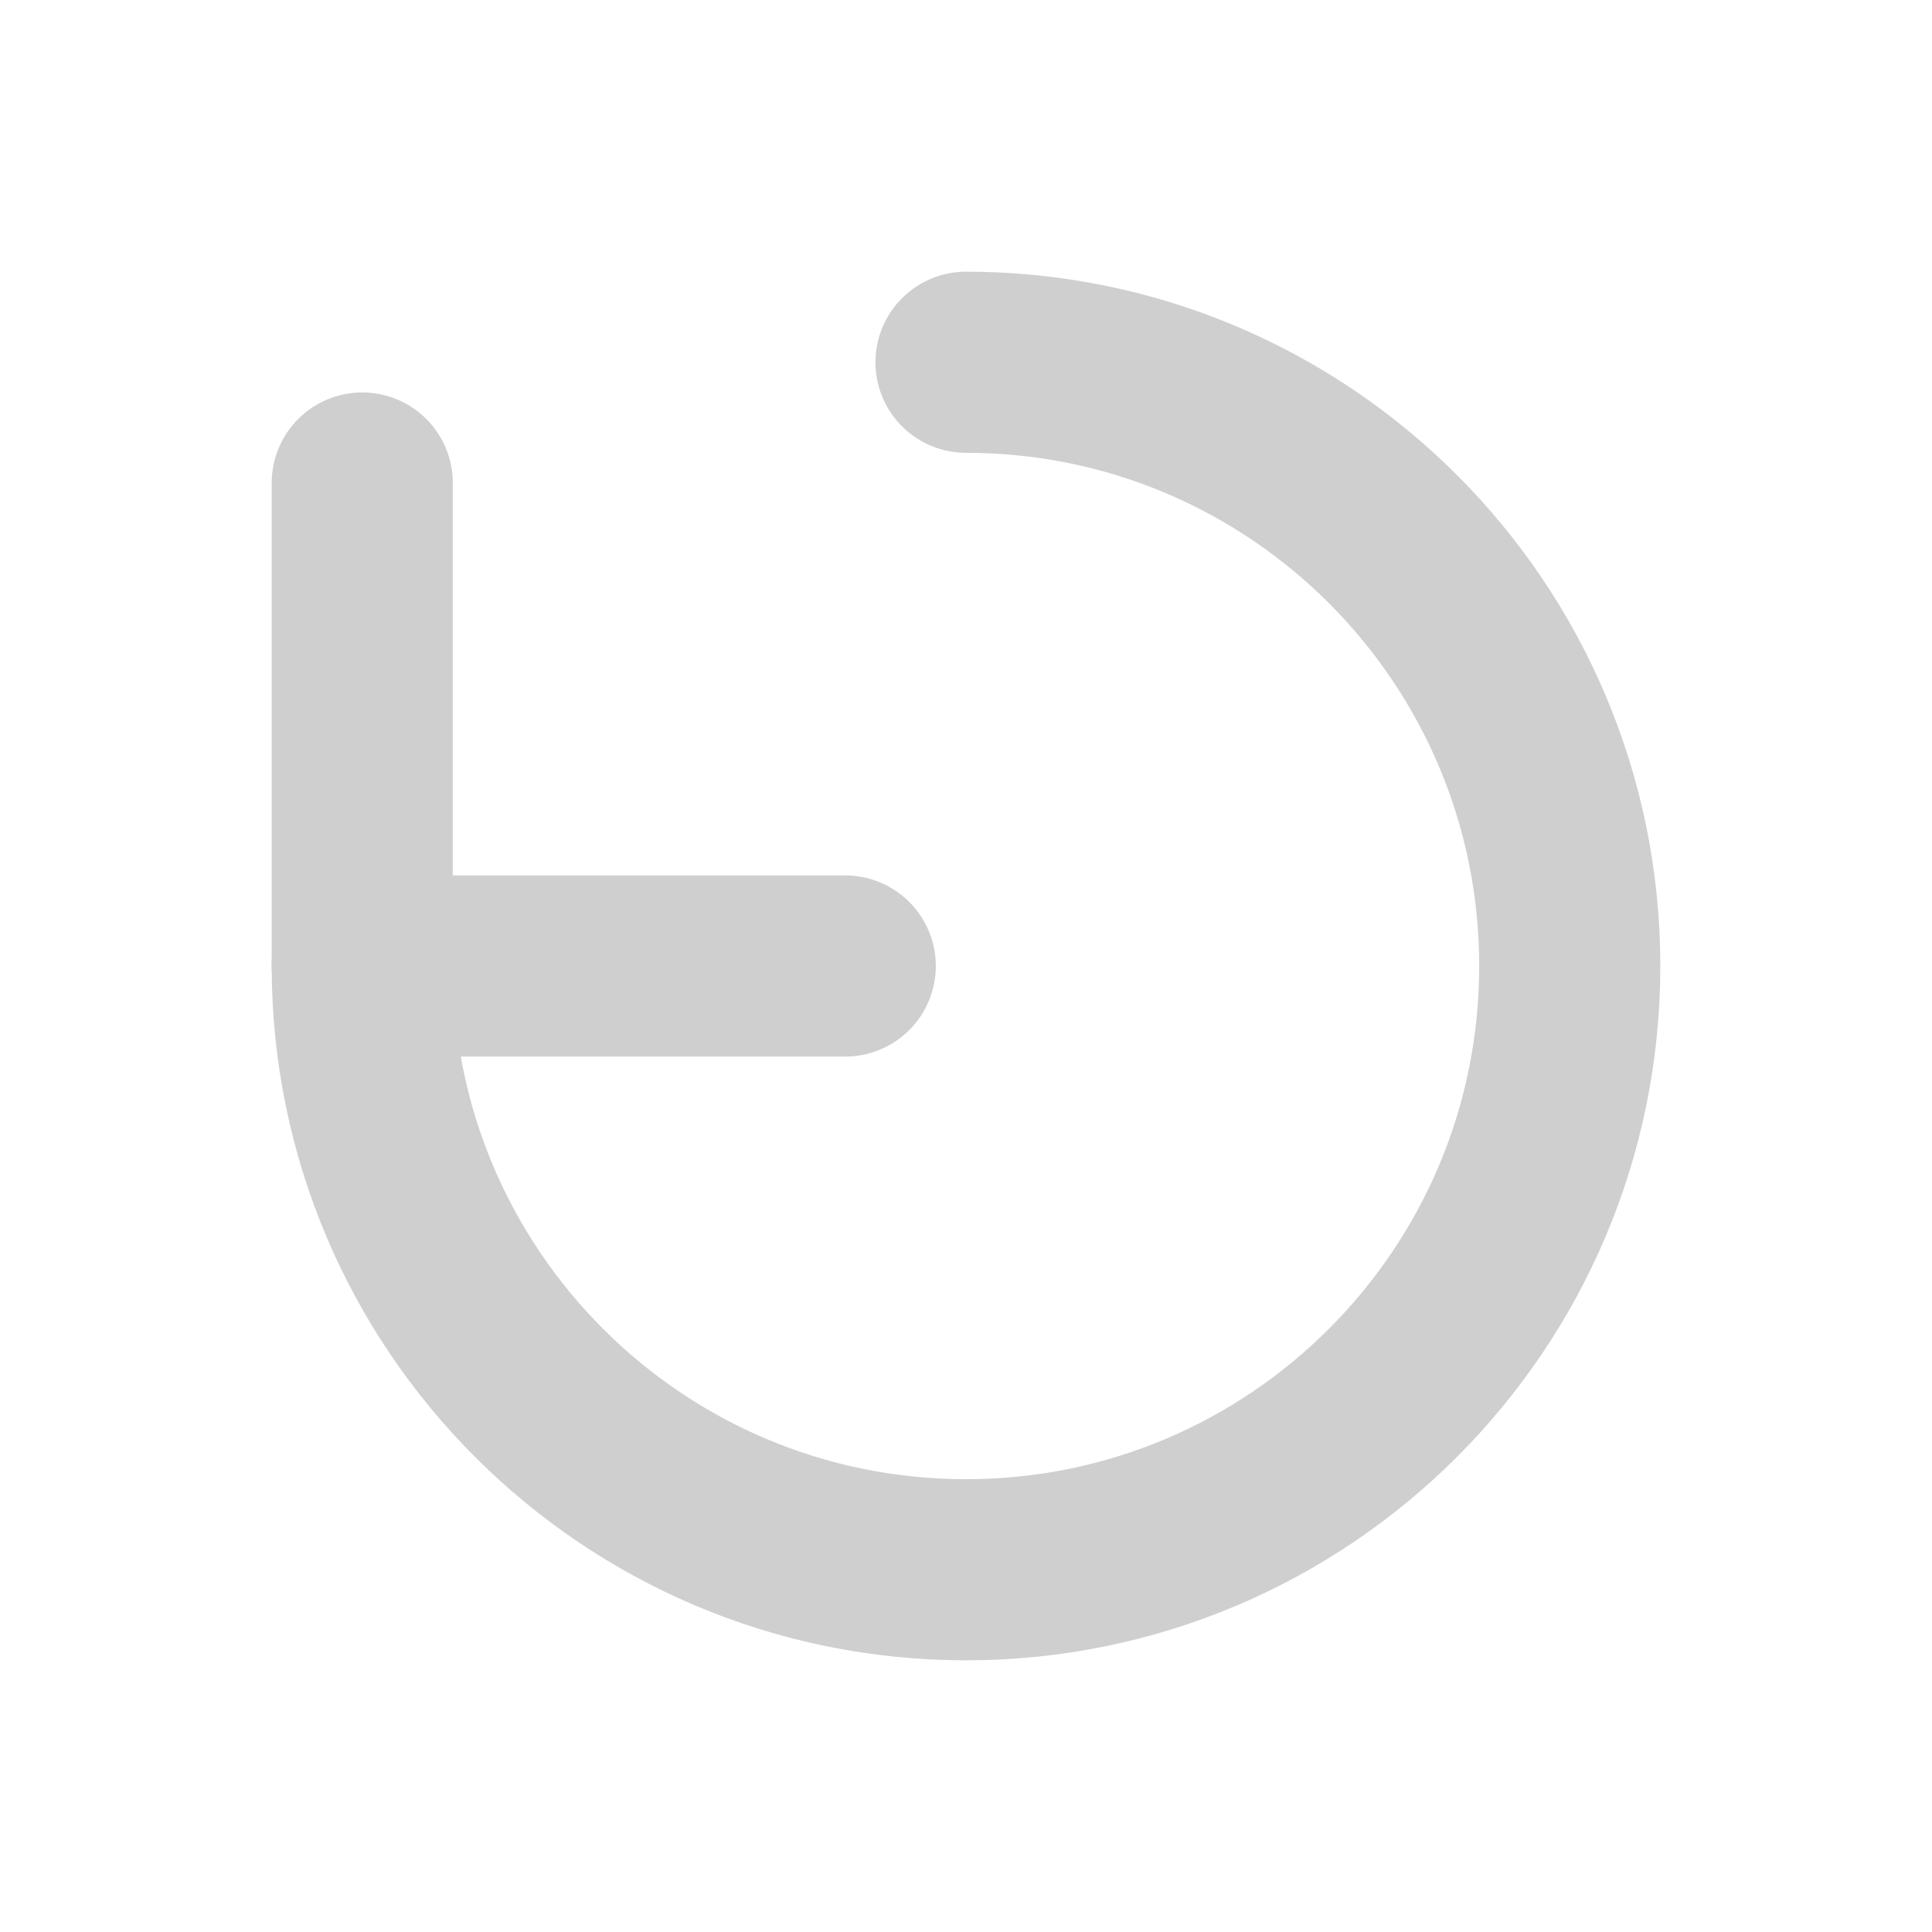
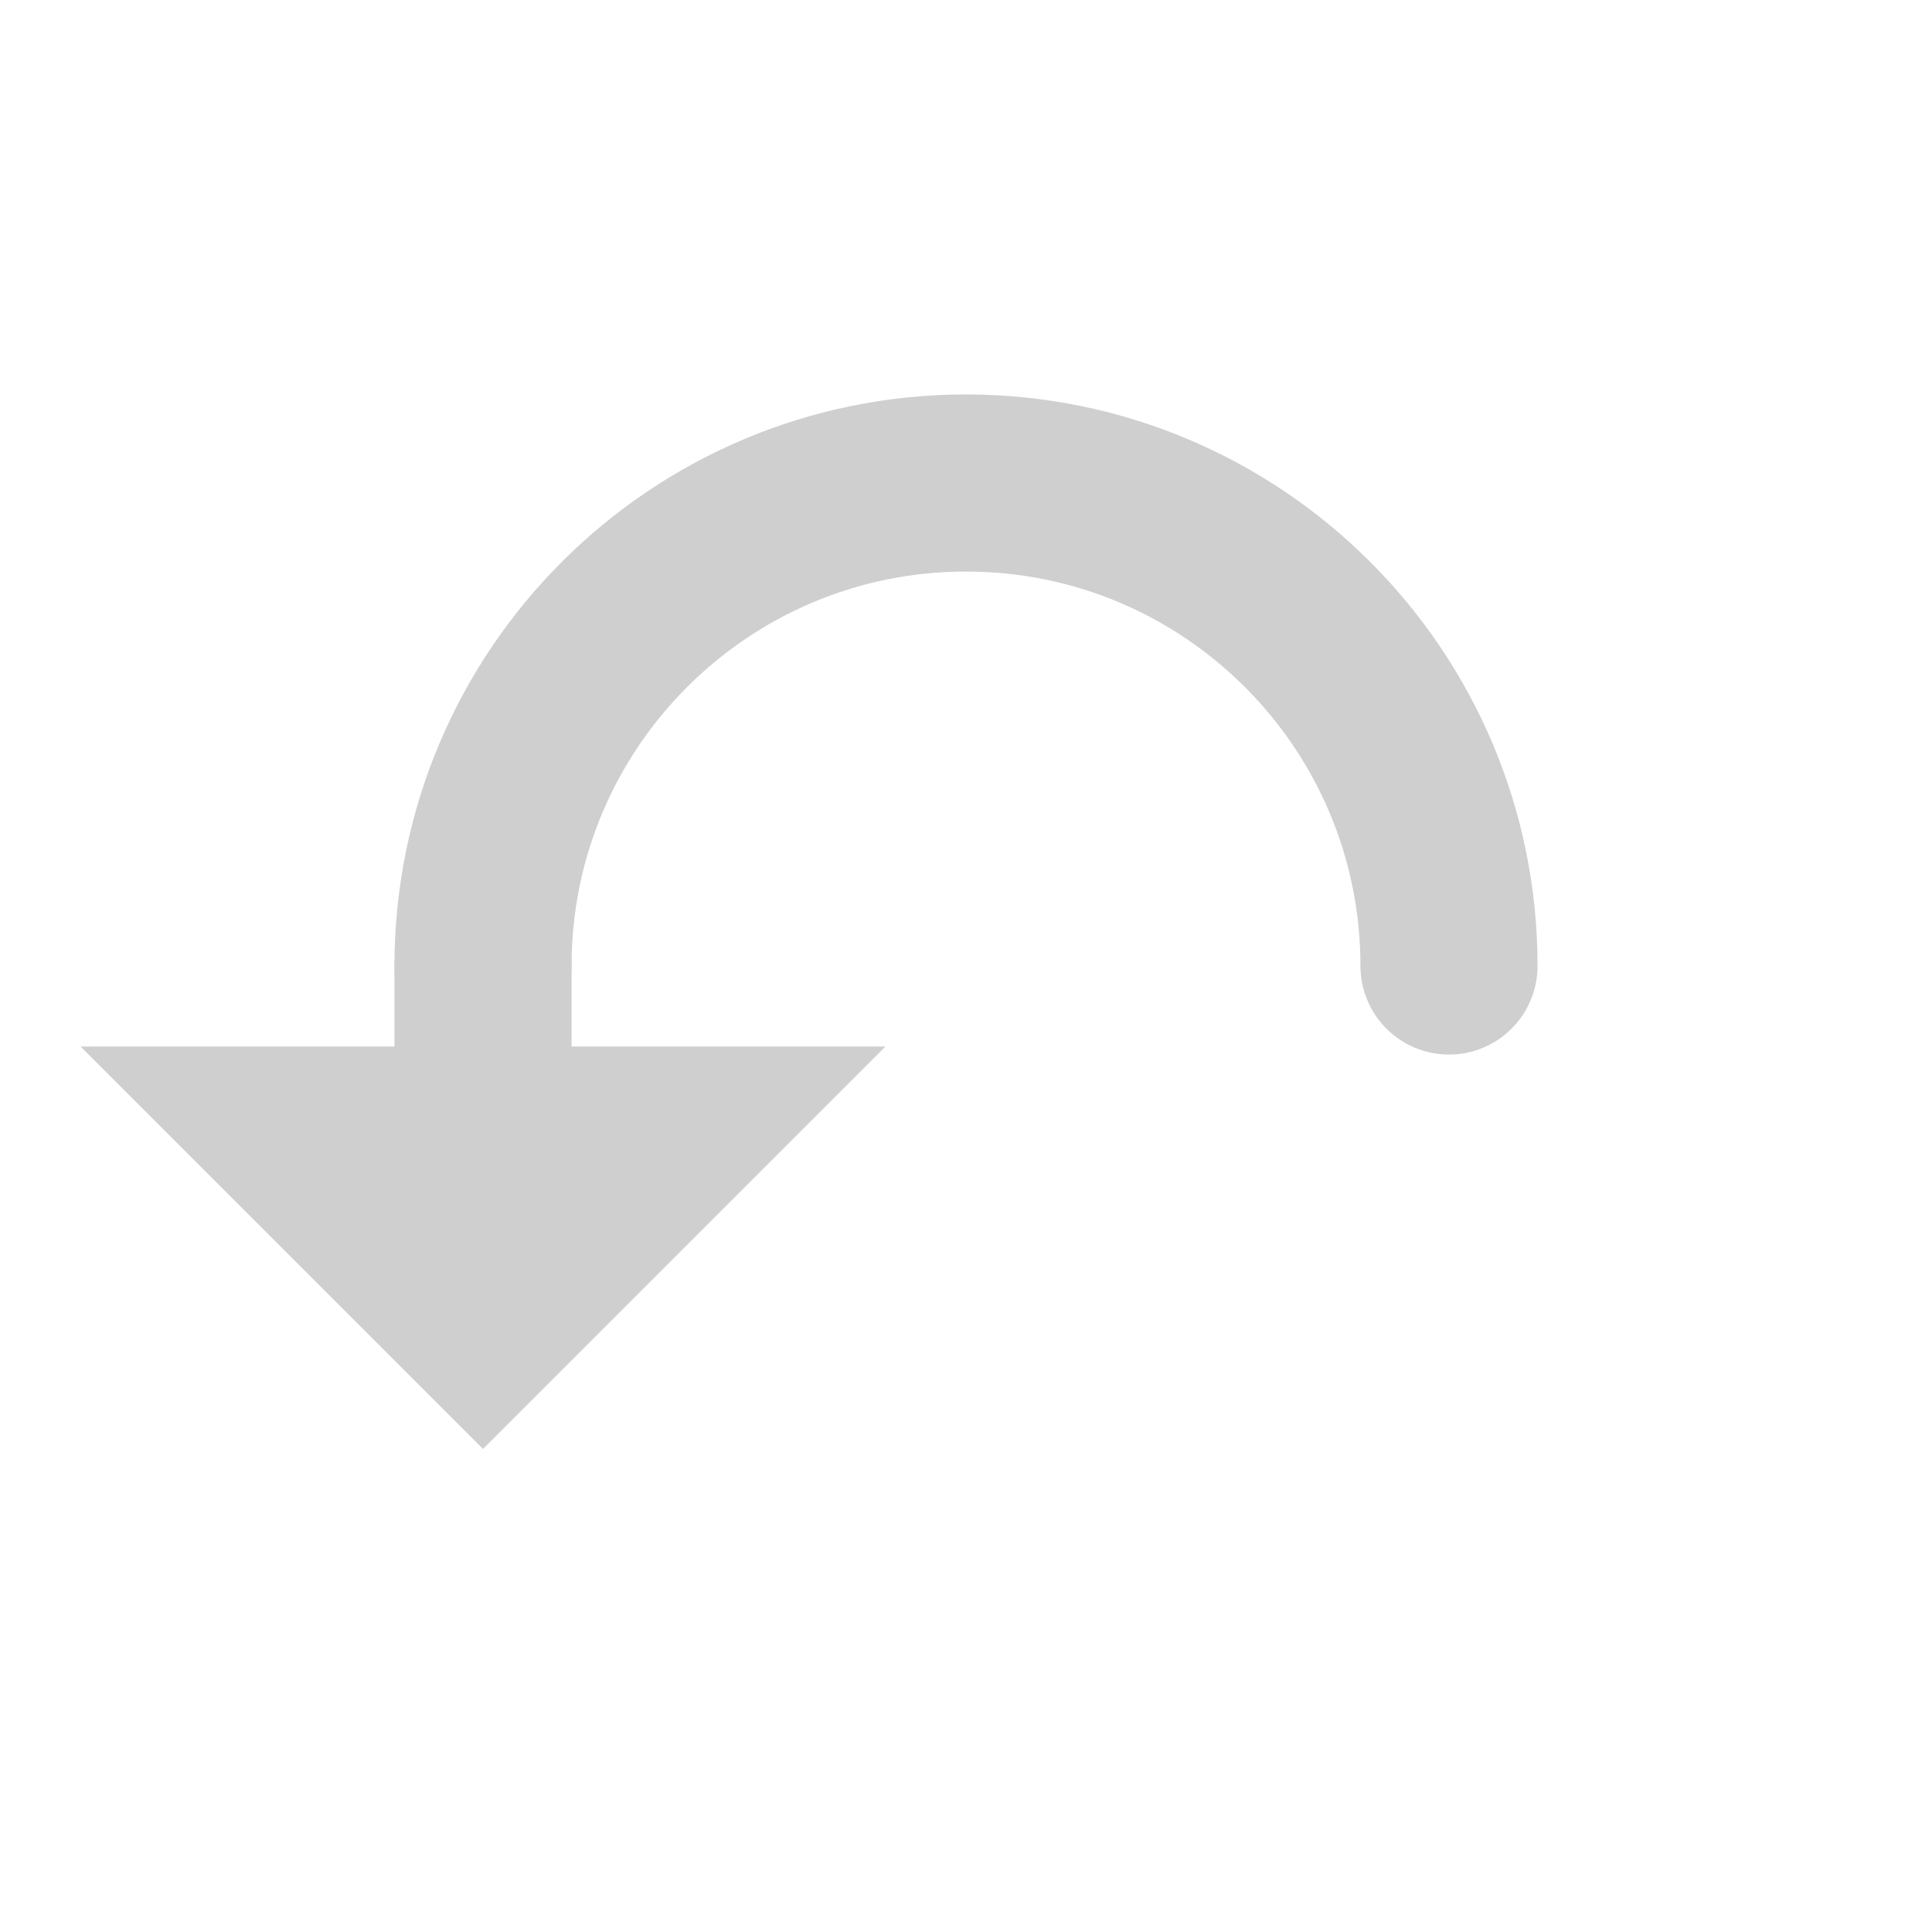
- <svg xmlns="http://www.w3.org/2000/svg" viewBox="0 0 16 16" fill="none">
-   <path d="M3 8a5 5 0 1 0 5-5" stroke="#cfcfcf" stroke-width="1.5" stroke-linecap="round" stroke-linejoin="round" />
-   <polyline points="3,4 3,8 7,8" stroke="#cfcfcf" stroke-width="1.5" stroke-linecap="round" stroke-linejoin="round" fill="none" />
+ <svg xmlns="http://www.w3.org/2000/svg" viewBox="0 0 24 24" fill="none">
+   <path d="M 18 12 A 6 6 0 0 0 6 12" stroke="#cfcfcf" stroke-width="2.2" stroke-linecap="round" />
+   <line x1="6" y1="12" x2="6" y2="16" stroke="#cfcfcf" stroke-width="2.2" stroke-linecap="round" />
+   <polygon points="6,18 1,13 11,13" fill="#cfcfcf" />
</svg>
